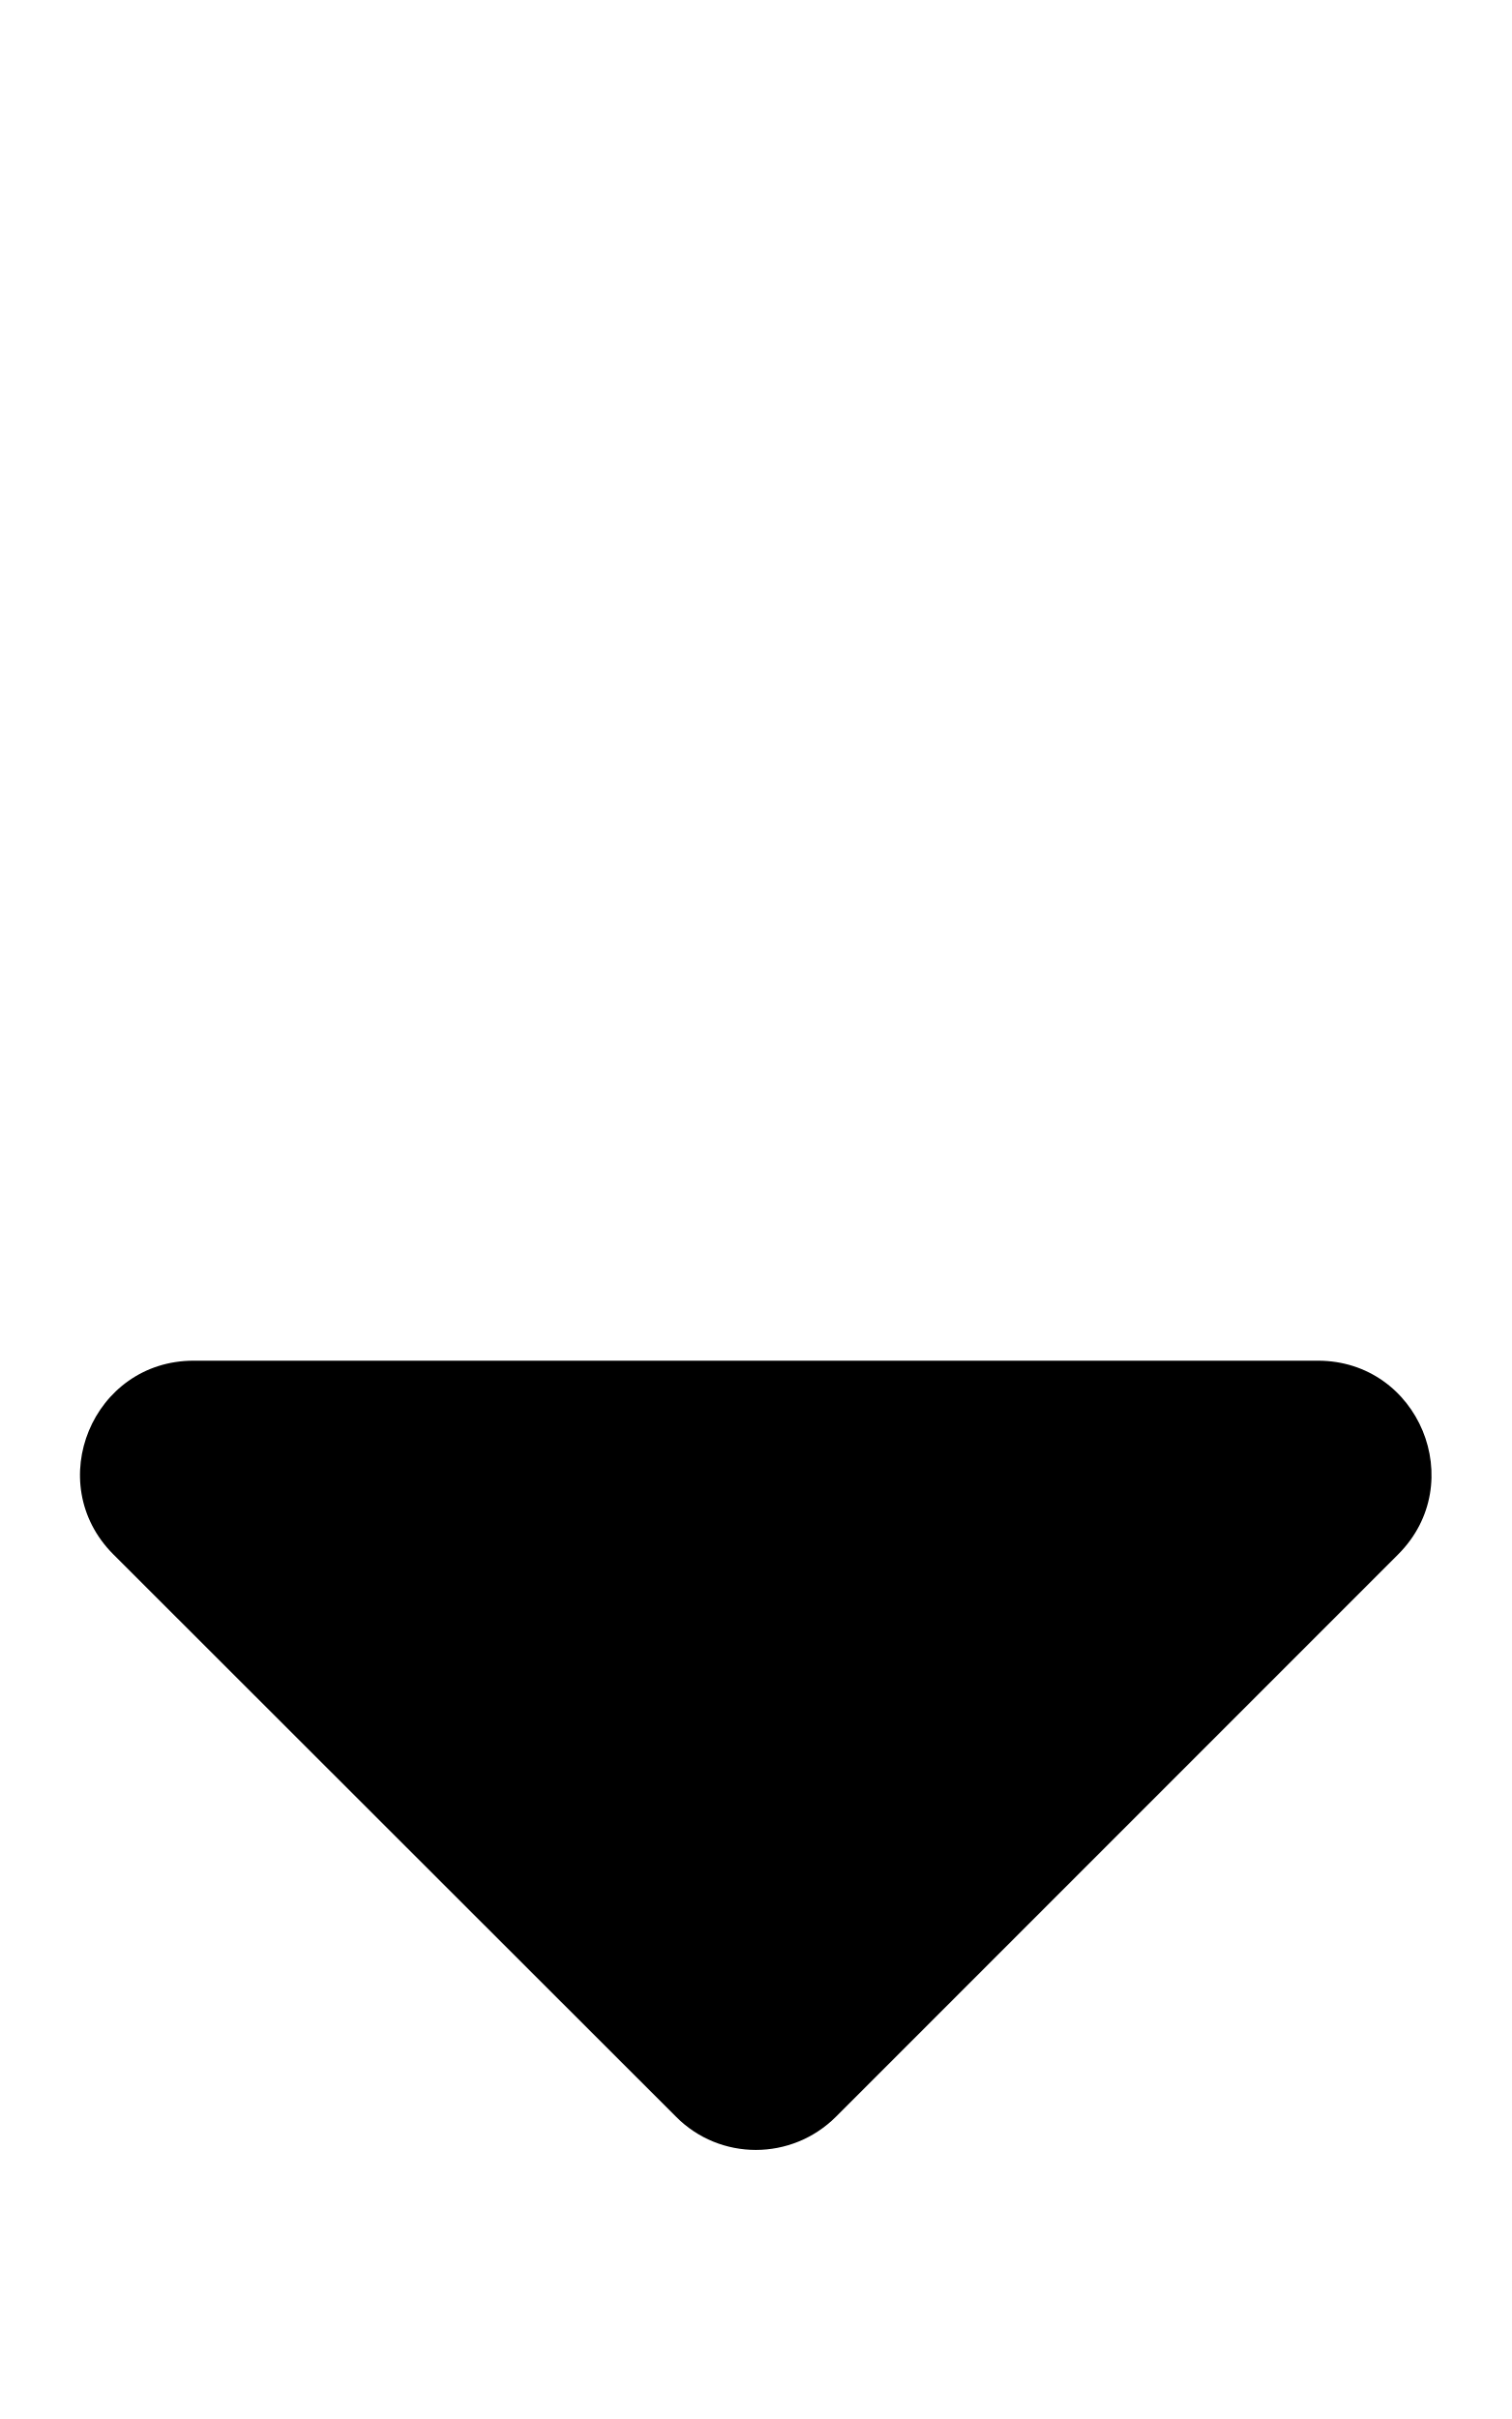
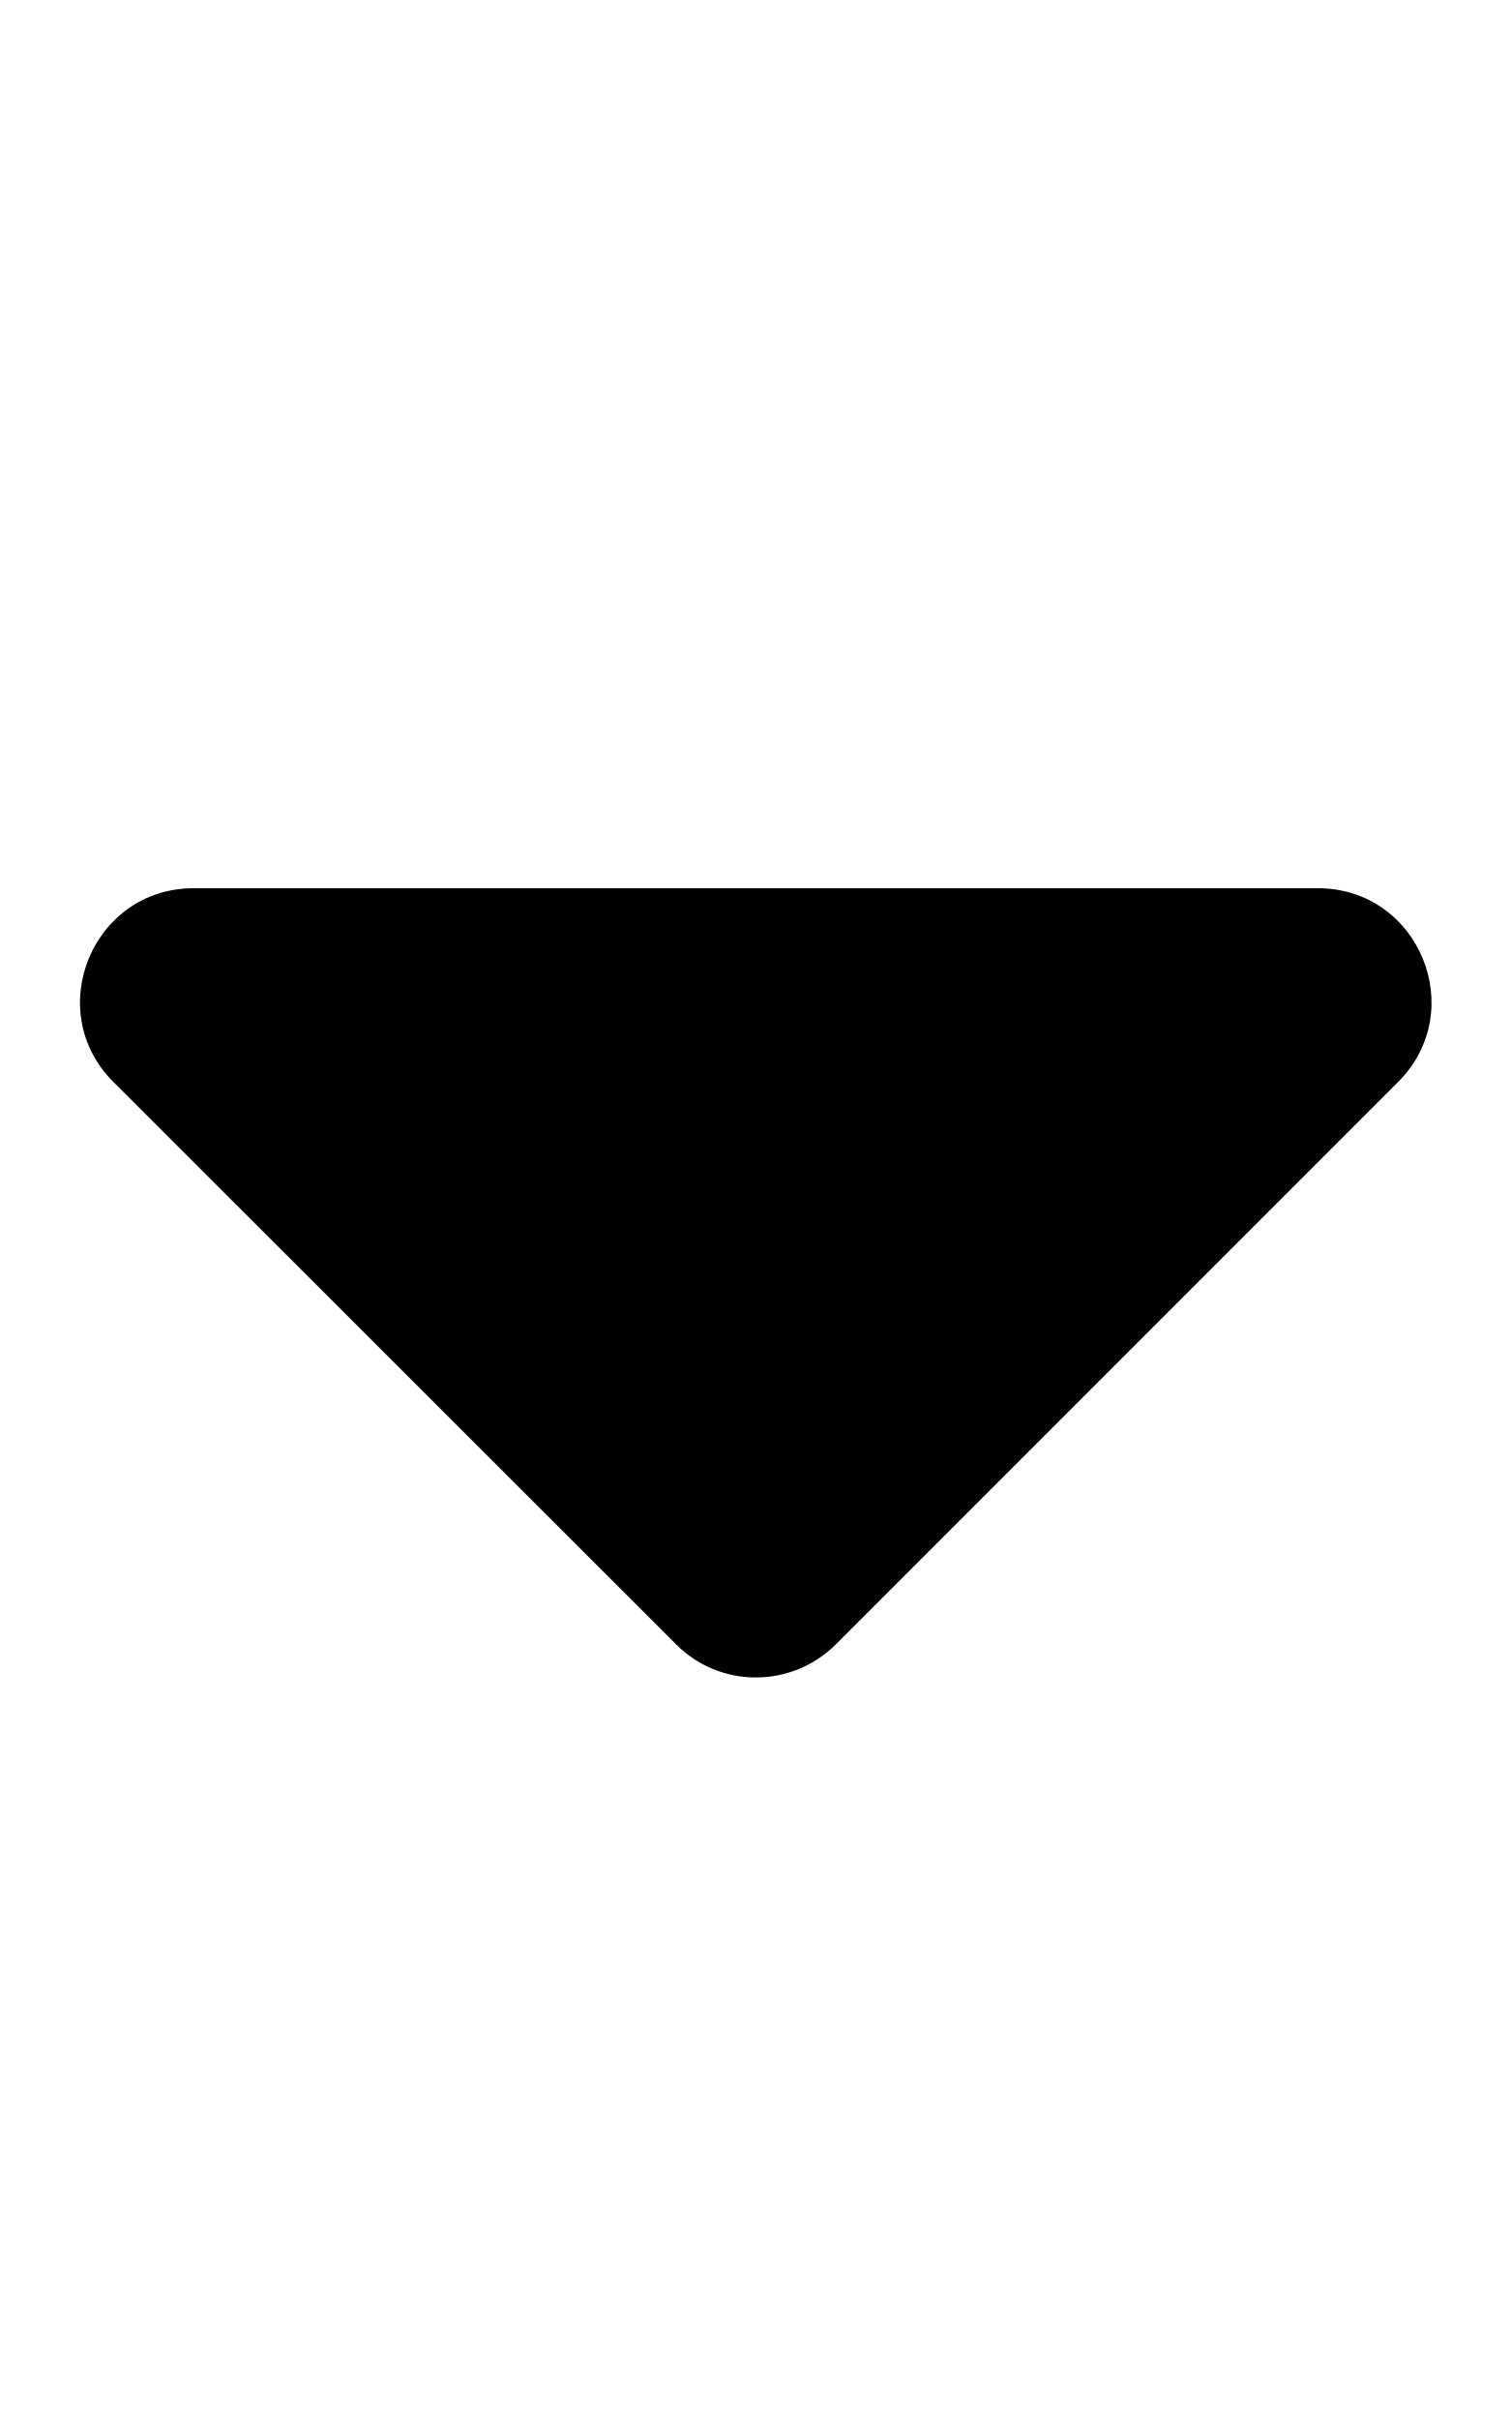
<svg xmlns="http://www.w3.org/2000/svg" aria-hidden="true" focusable="false" data-prefix="fas" data-icon="sort-down" class="svg-inline--fa fa-sort-down fa-w-10" role="img" viewBox="0 0 320 512">
-   <path fill="currentColor" d="M41 288h238c21.4 0 32.1 25.9 17 41L177 448c-9.4 9.4-24.6 9.4-33.9 0L24 329c-15.1-15.1-4.4-41 17-41z" />
+   <path fill="currentColor" d="M41 288h238c21.4 0 32.1 25.9 17 41L177 448c-9.4 9.4-24.6 9.4-33.9 0L24 329c-15.1-15.1-4.4-41 17-41z" transform="translate(0 -100)" />
</svg>
